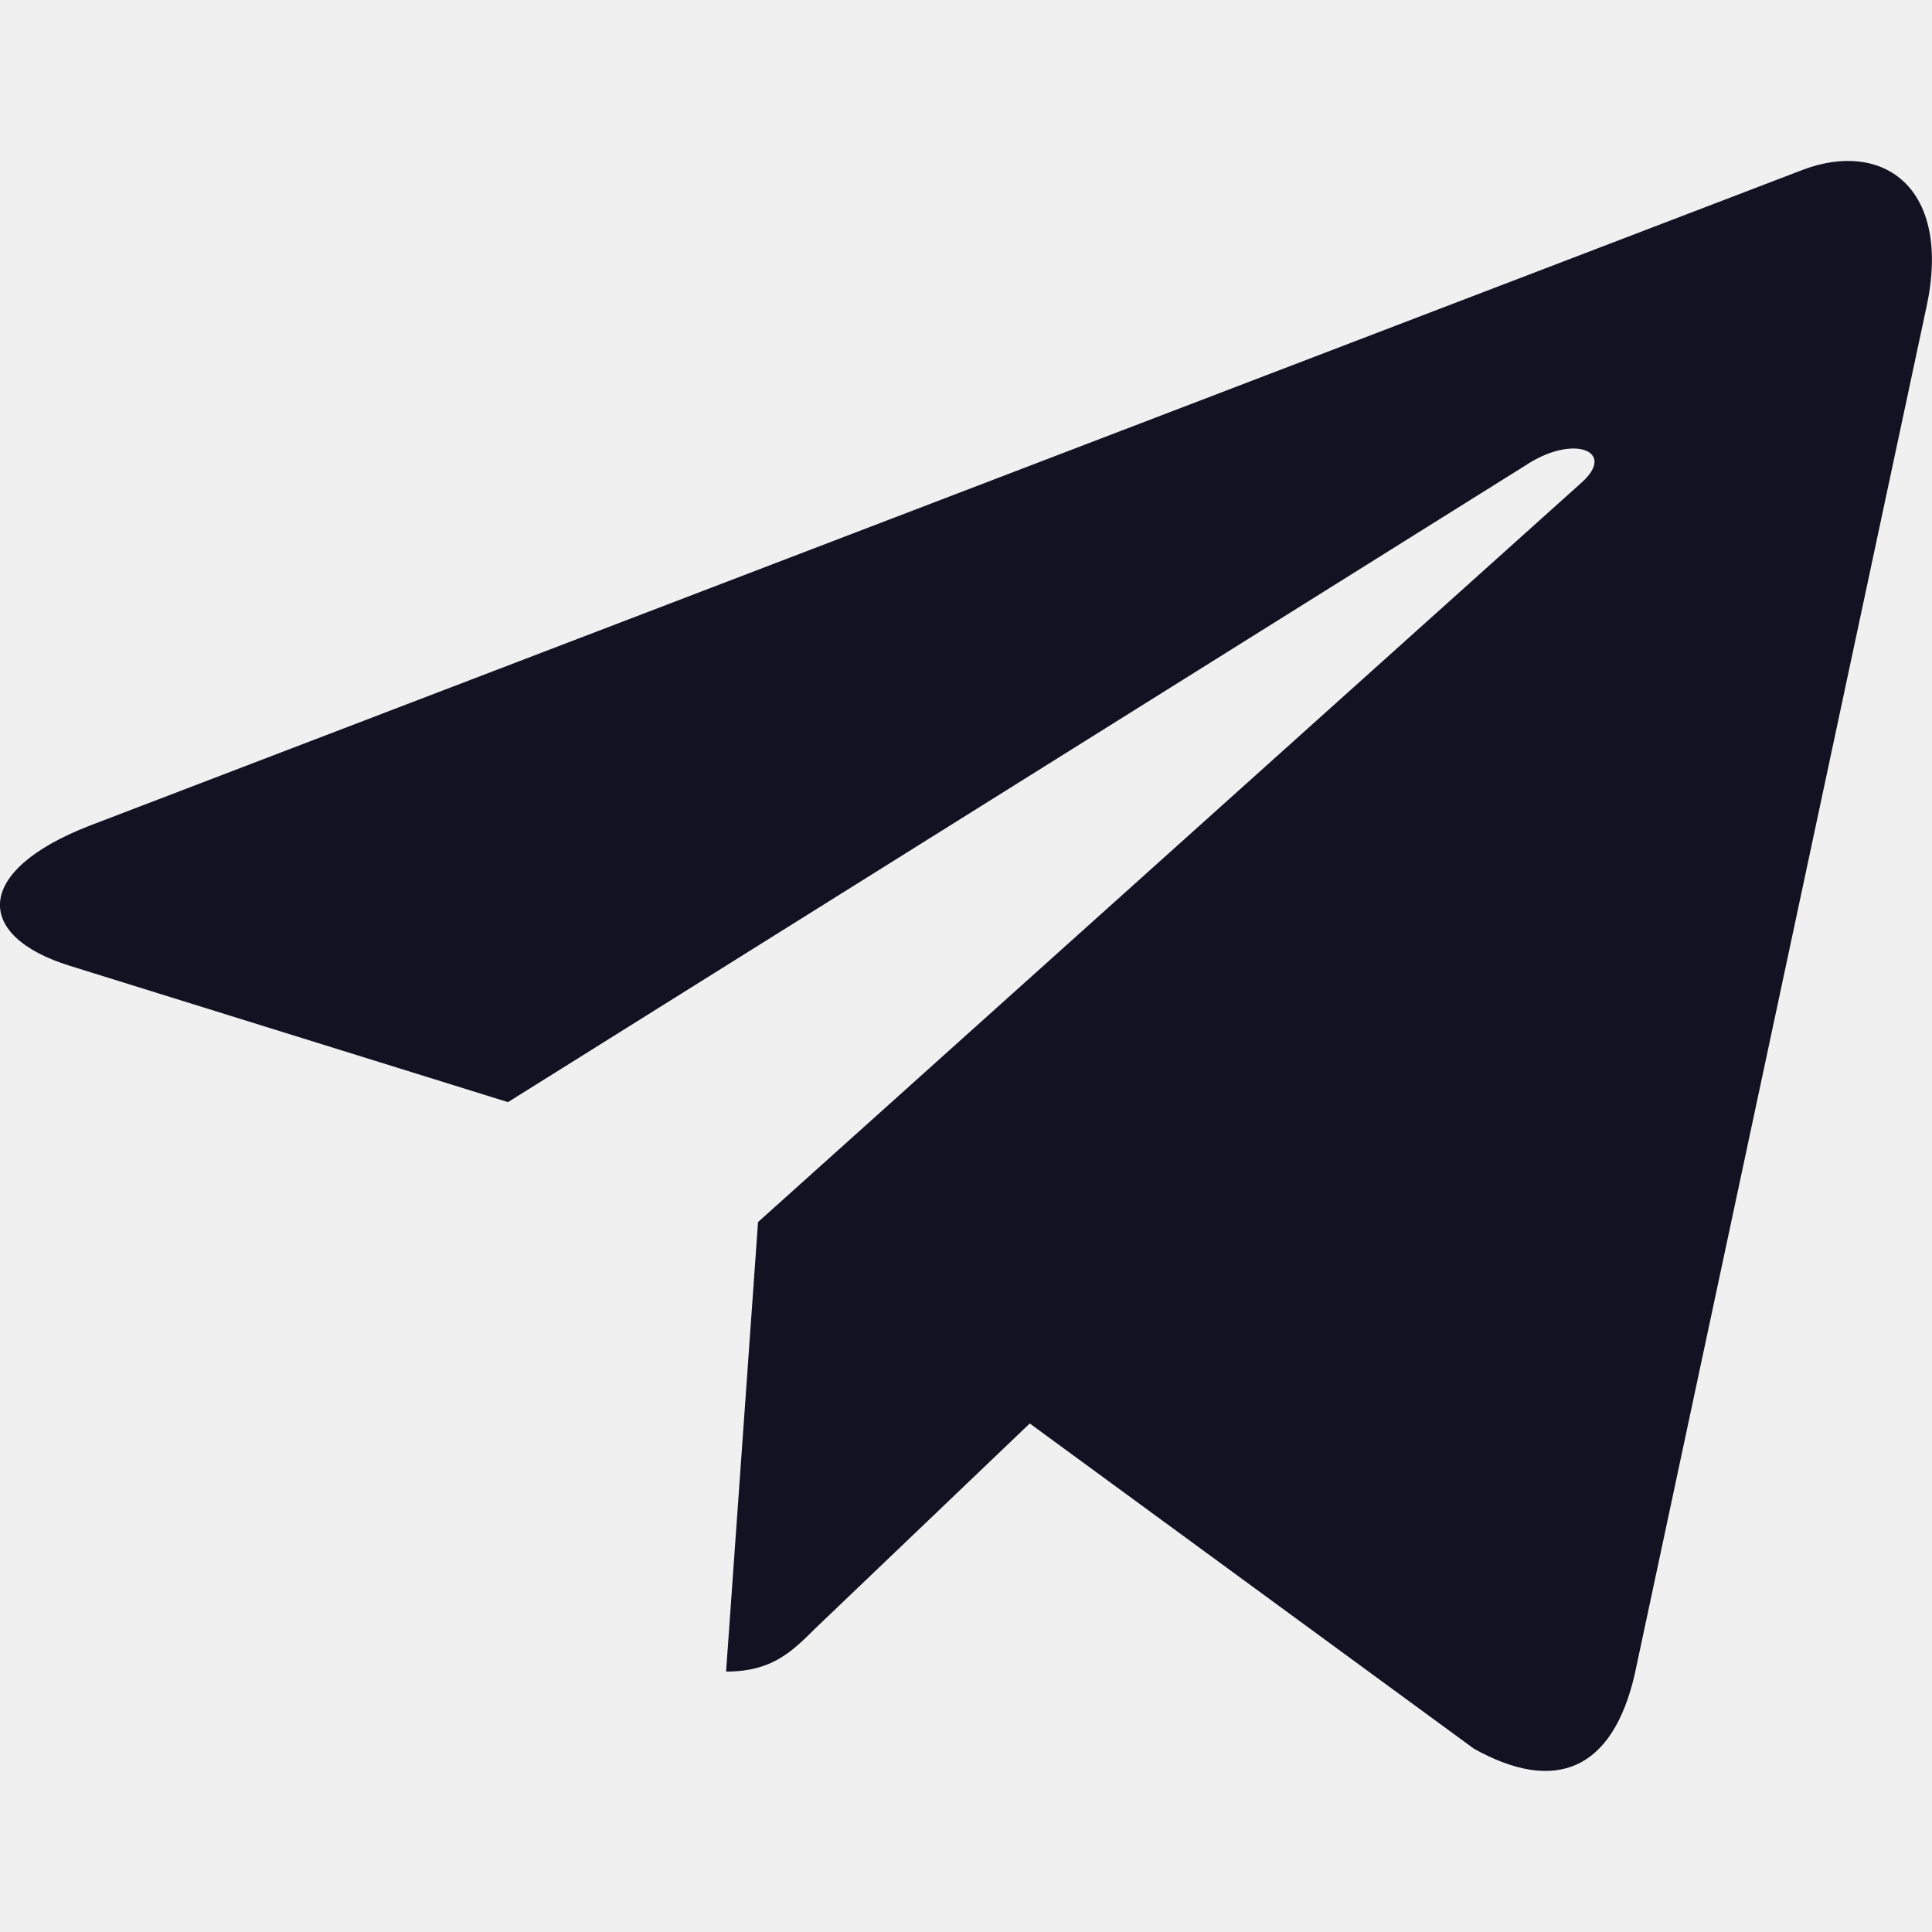
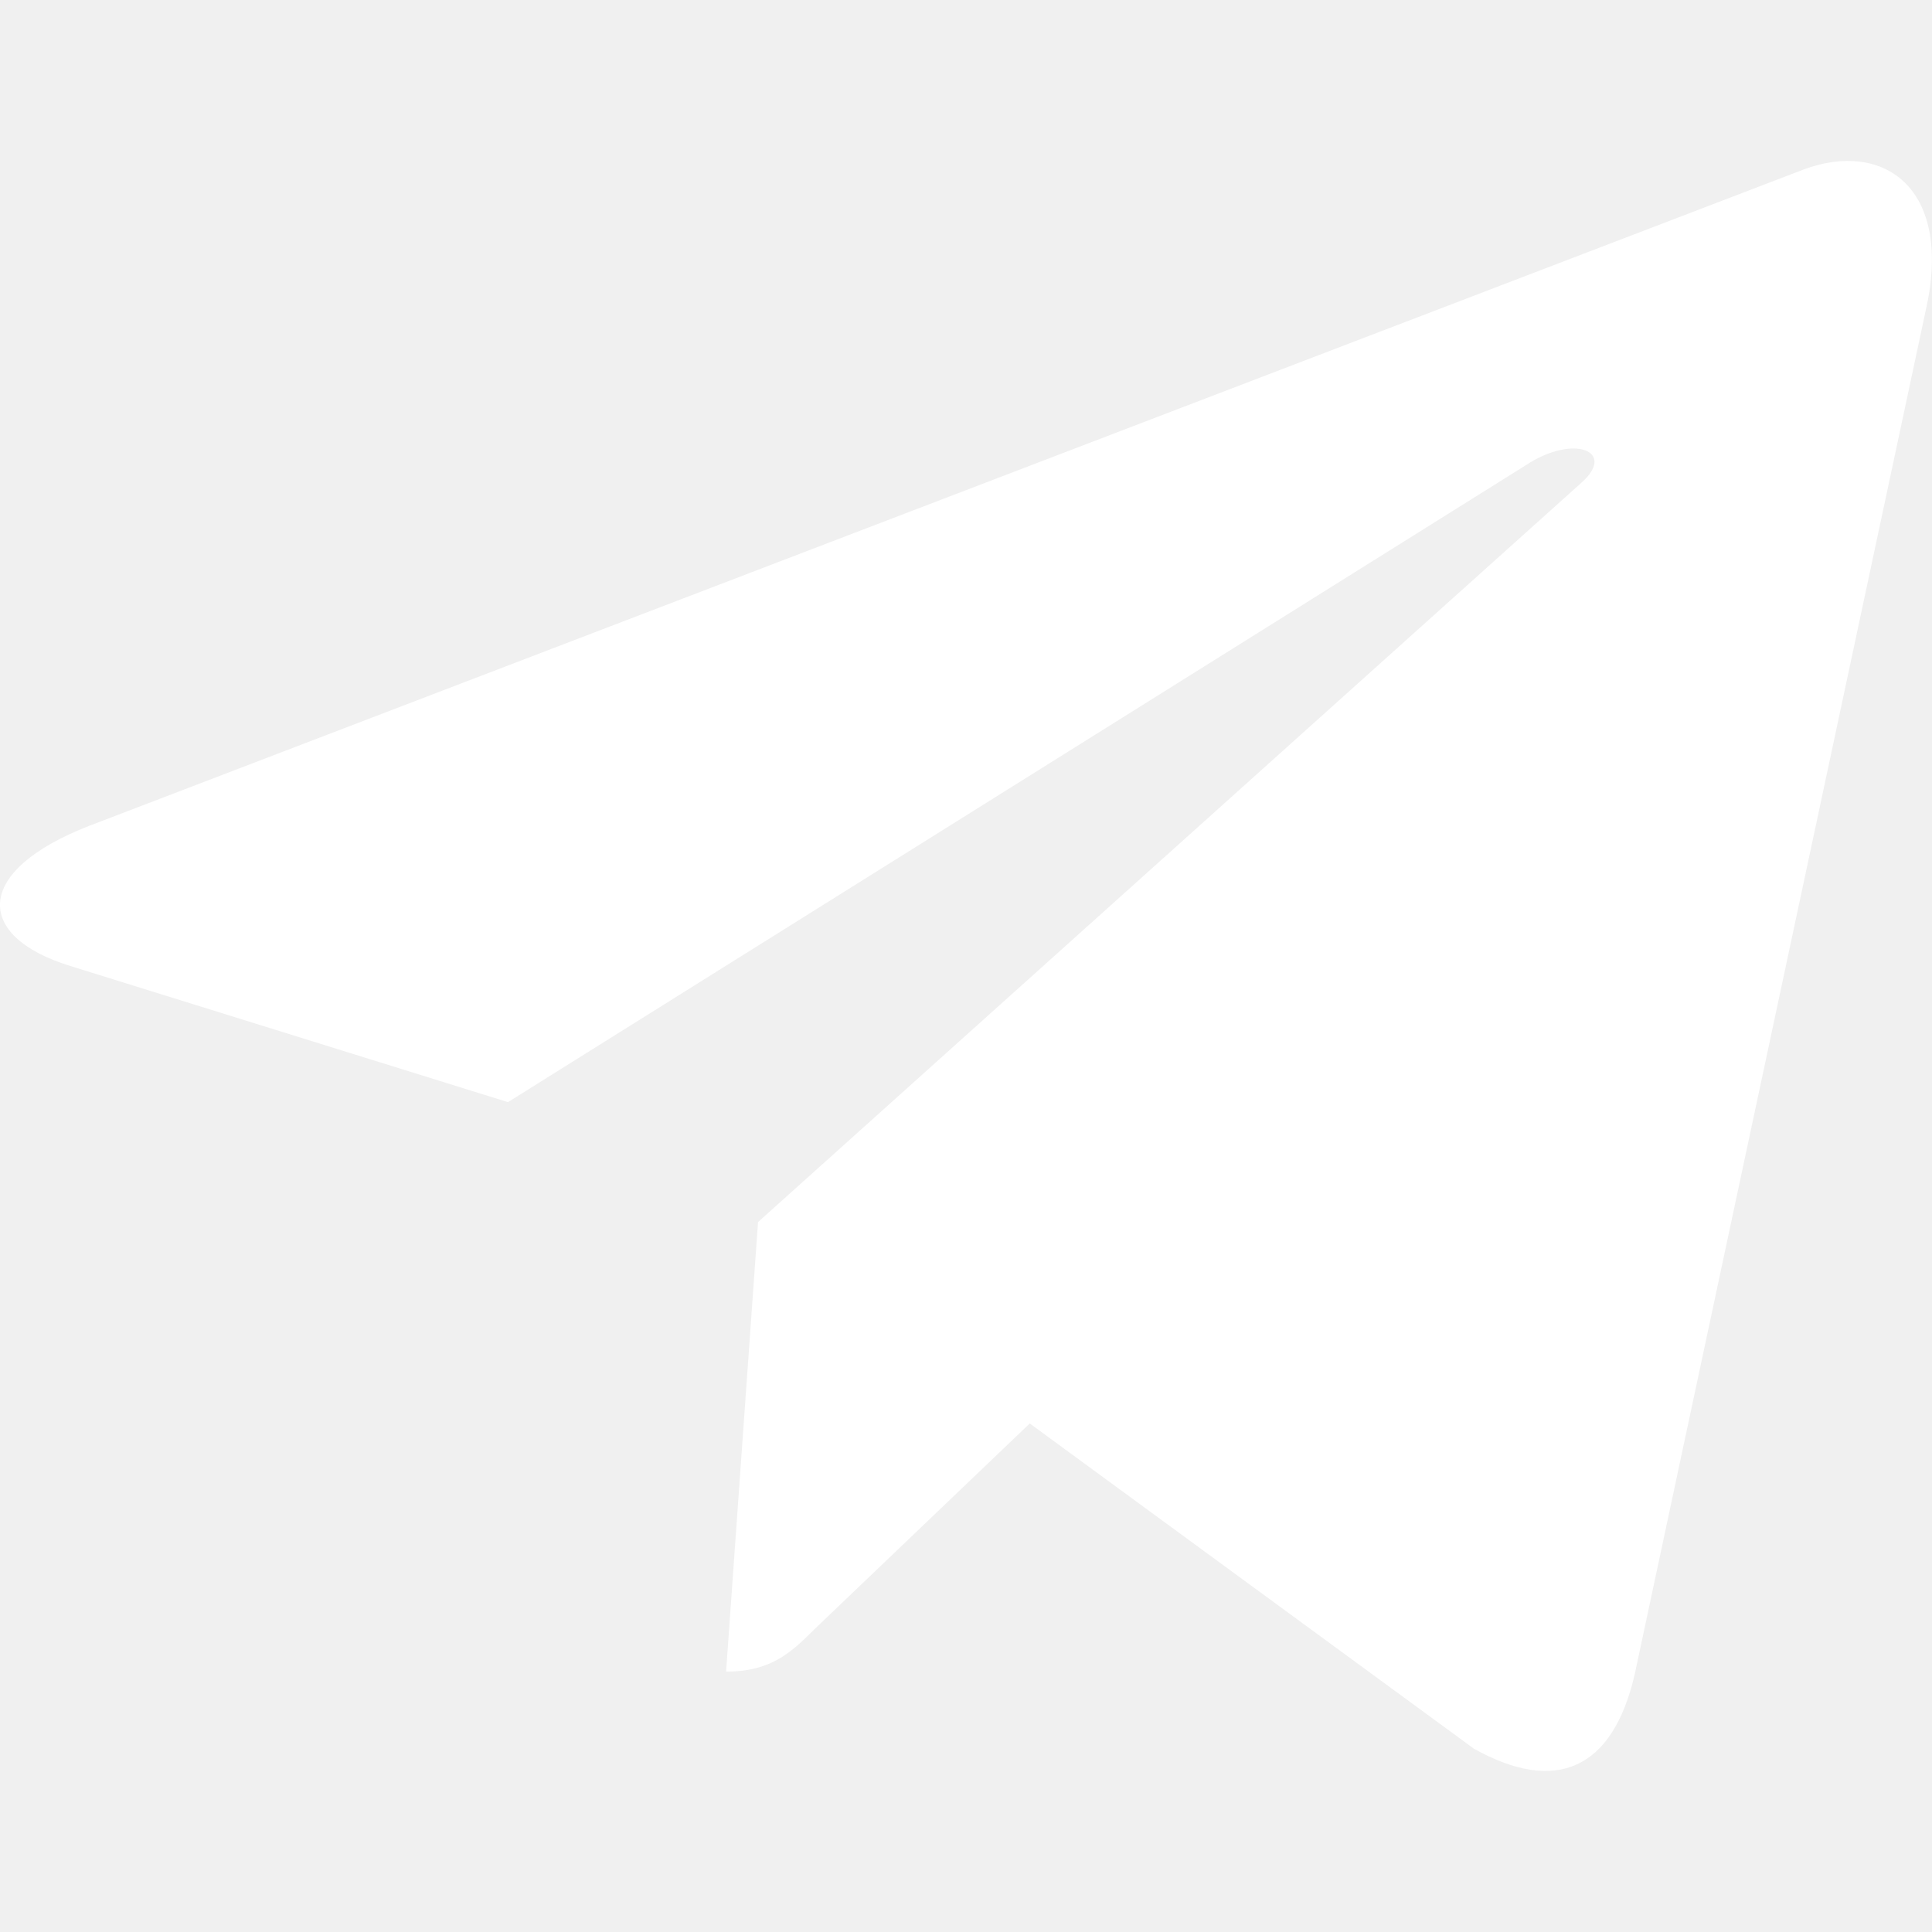
<svg xmlns="http://www.w3.org/2000/svg" width="28" height="28" viewBox="0 0 28 28" fill="none">
  <g clip-path="url(#clip0)">
-     <path d="M10.986 17.711L10.523 24.226C11.186 24.226 11.473 23.941 11.817 23.599L14.924 20.63L21.362 25.344C22.542 26.002 23.374 25.656 23.693 24.258L27.918 4.457L27.919 4.456C28.294 2.711 27.288 2.028 26.138 2.457L1.3 11.966C-0.396 12.624 -0.37 13.569 1.011 13.997L7.362 15.973L22.112 6.743C22.806 6.283 23.437 6.538 22.918 6.997L10.986 17.711Z" fill="#121223" />
+     <path d="M10.986 17.711L10.523 24.226C11.186 24.226 11.473 23.941 11.817 23.599L14.924 20.63L21.362 25.344C22.542 26.002 23.374 25.656 23.693 24.258L27.918 4.457L27.919 4.456C28.294 2.711 27.288 2.028 26.138 2.457L1.3 11.966C-0.396 12.624 -0.37 13.569 1.011 13.997L7.362 15.973L22.112 6.743C22.806 6.283 23.437 6.538 22.918 6.997L10.986 17.711Z" fill="#fff" />
  </g>
  <defs>
    <clipPath id="clip0">
      <rect width="28" height="28" fill="white" />
    </clipPath>
  </defs>
</svg>
